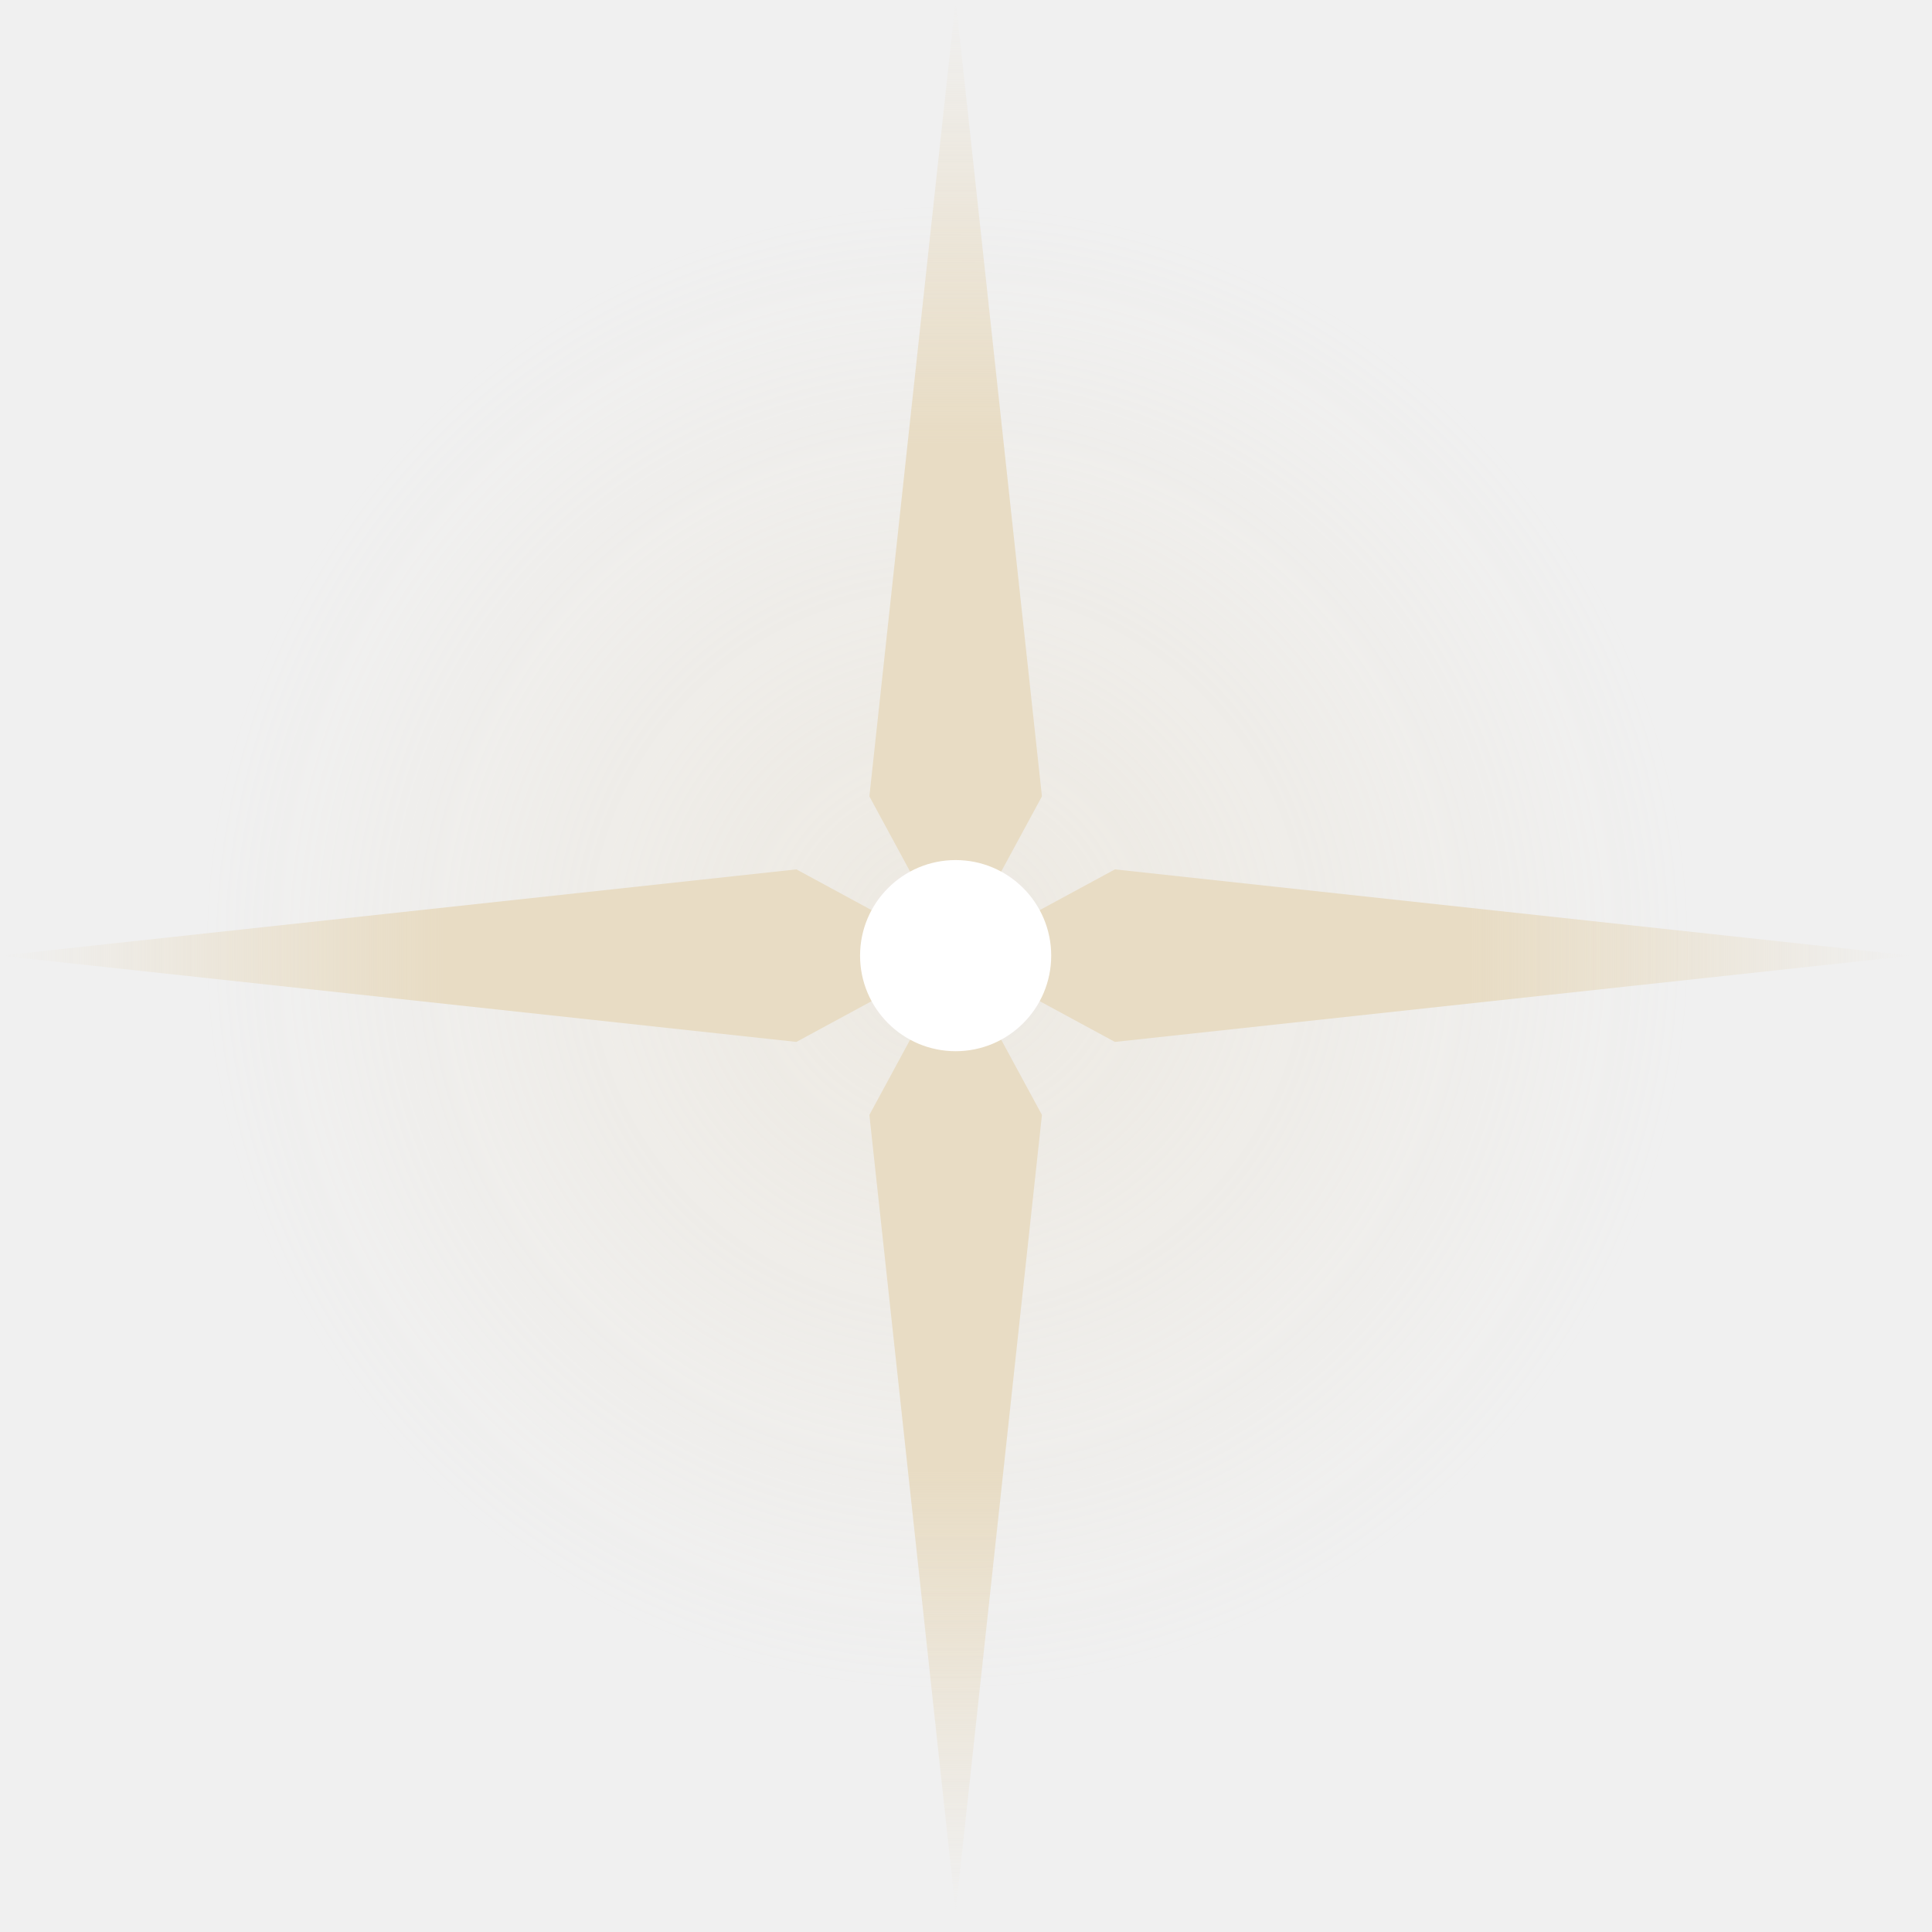
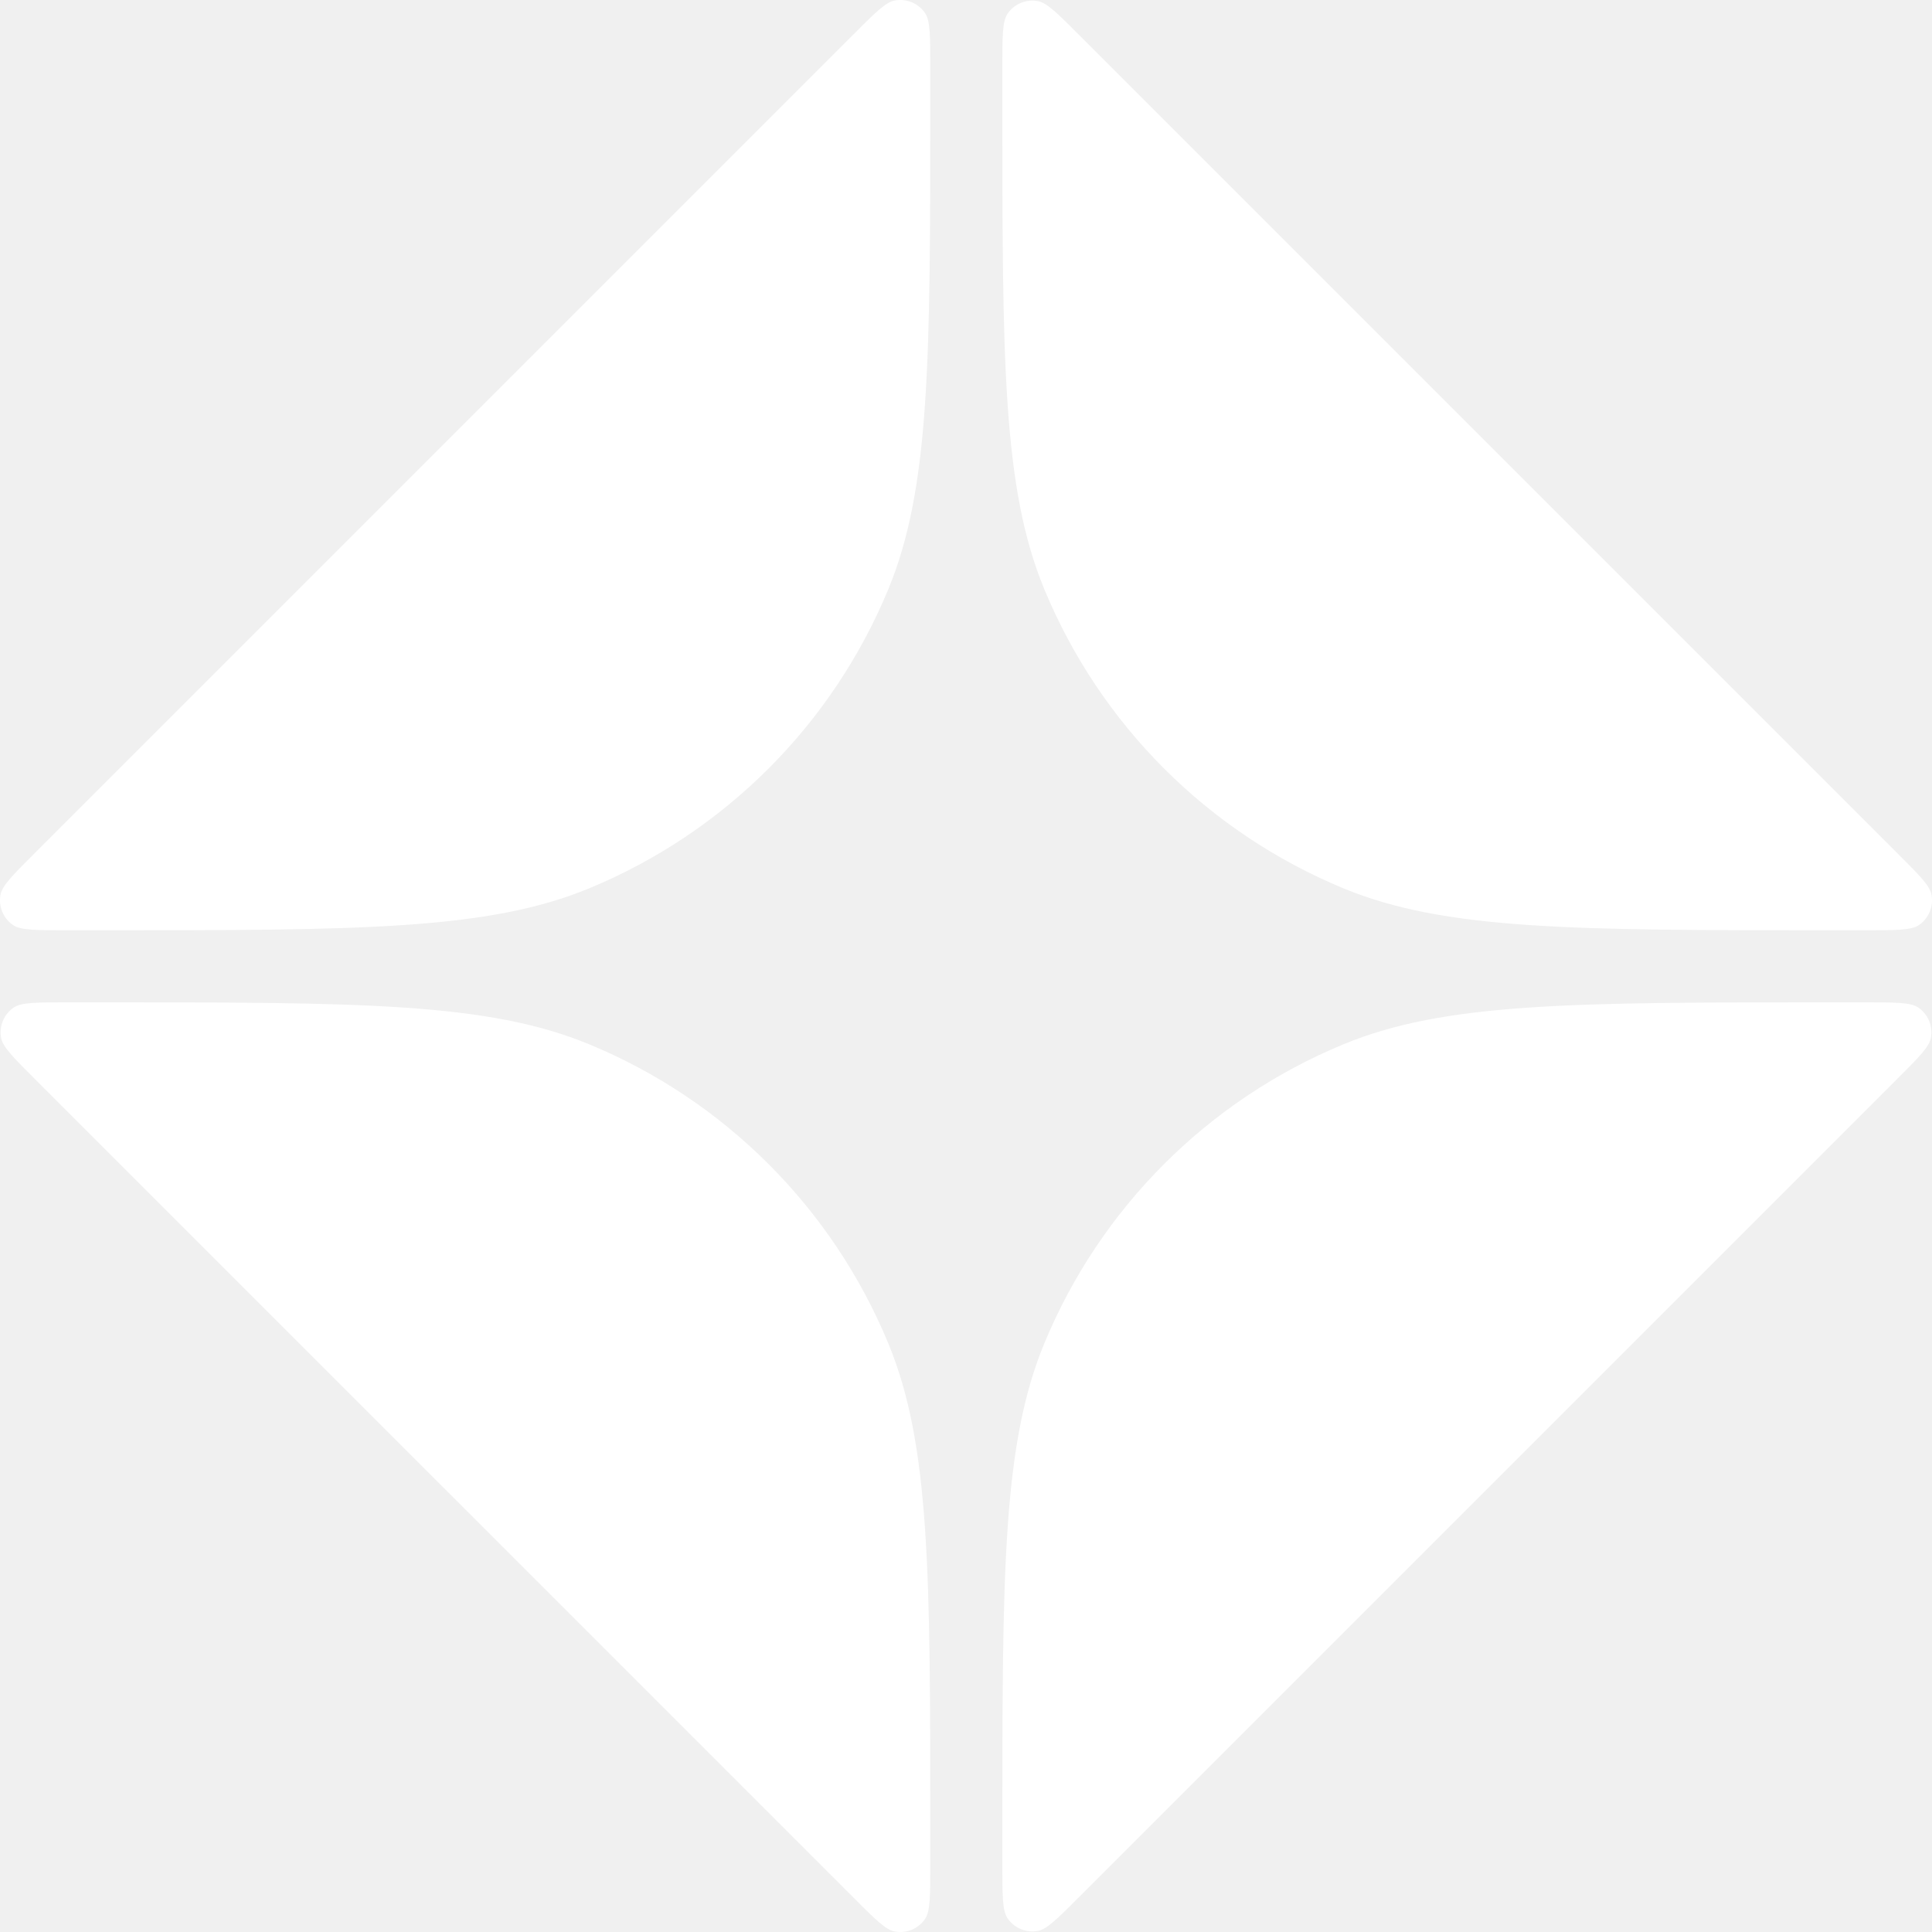
- <svg xmlns="http://www.w3.org/2000/svg" width="88" height="88" viewBox="0 0 88 88" fill="none">
-   <path d="M43.148 77.048C61.871 77.048 77.049 61.87 77.049 43.147C77.049 24.424 61.871 9.245 43.148 9.245C24.424 9.245 9.246 24.424 9.246 43.147C9.246 61.87 24.424 77.048 43.148 77.048Z" fill="url(#paint0_radial_12_271)" />
-   <path d="M0 43.529L36.274 39.599L43.528 43.529L36.274 47.458L0 43.529Z" fill="url(#paint1_linear_12_271)" />
-   <path d="M87.057 43.529L50.783 39.599L43.529 43.529L50.783 47.458L87.057 43.529Z" fill="url(#paint2_linear_12_271)" />
-   <path d="M43.529 -1.71771e-07L47.459 36.274L43.529 43.528L39.599 36.274L43.529 -1.71771e-07Z" fill="url(#paint3_linear_12_271)" />
-   <path d="M43.529 87.056L47.459 50.783L43.529 43.528L39.599 50.783L43.529 87.056Z" fill="url(#paint4_linear_12_271)" />
-   <path d="M43.528 47.881C45.932 47.881 47.881 45.932 47.881 43.528C47.881 41.124 45.932 39.175 43.528 39.175C41.124 39.175 39.175 41.124 39.175 43.528C39.175 45.932 41.124 47.881 43.528 47.881Z" fill="white" />
-   <defs>
-     <radialGradient id="paint0_radial_12_271" cx="0" cy="0" r="1" gradientUnits="userSpaceOnUse" gradientTransform="translate(43.1475 43.1469) rotate(90) scale(33.9014)">
-       <stop stop-color="#E8DCC4" stop-opacity="0.32" />
-       <stop offset="1" stop-color="#E8DCC4" stop-opacity="0" />
-     </radialGradient>
-     <linearGradient id="paint1_linear_12_271" x1="0" y1="43.529" x2="43.529" y2="43.529" gradientUnits="userSpaceOnUse">
-       <stop stop-color="#E8DCC4" stop-opacity="0" />
-       <stop offset="0.464" stop-color="#E8DCC4" />
-     </linearGradient>
-     <linearGradient id="paint2_linear_12_271" x1="87.057" y1="43.529" x2="43.529" y2="43.529" gradientUnits="userSpaceOnUse">
-       <stop stop-color="#E8DCC4" stop-opacity="0" />
-       <stop offset="0.464" stop-color="#E8DCC4" />
-     </linearGradient>
-     <linearGradient id="paint3_linear_12_271" x1="43.529" y1="-1.71771e-07" x2="43.529" y2="43.528" gradientUnits="userSpaceOnUse">
-       <stop stop-color="#E8DCC4" stop-opacity="0" />
-       <stop offset="0.464" stop-color="#E8DCC4" />
-     </linearGradient>
-     <linearGradient id="paint4_linear_12_271" x1="43.529" y1="87.056" x2="43.529" y2="43.528" gradientUnits="userSpaceOnUse">
-       <stop stop-color="#E8DCC4" stop-opacity="0" />
-       <stop offset="0.464" stop-color="#E8DCC4" />
-     </linearGradient>
-   </defs>
+ <svg xmlns="http://www.w3.org/2000/svg" width="28" height="28" viewBox="0 0 28 28" fill="none">
+   <path d="M1.477 14.527C5.206 14.527 7.071 14.526 8.542 15.136C10.503 15.948 12.061 17.506 12.873 19.467C13.482 20.938 13.482 22.803 13.482 26.532V27.04C13.482 27.478 13.482 27.697 13.409 27.807C13.312 27.953 13.135 28.026 12.963 27.992C12.833 27.966 12.678 27.811 12.369 27.501L0.508 15.64C0.198 15.331 0.043 15.176 0.017 15.046C-0.017 14.874 0.056 14.697 0.202 14.6C0.312 14.527 0.531 14.527 0.969 14.527H1.477Z" fill="white" />
+   <path d="M15.64 27.492C15.331 27.802 15.176 27.957 15.046 27.983C14.874 28.017 14.697 27.944 14.6 27.798C14.527 27.688 14.527 27.469 14.527 27.031V26.532C14.527 22.803 14.526 20.938 15.136 19.467C15.948 17.506 17.506 15.948 19.467 15.136C20.938 14.526 22.802 14.527 26.532 14.527H27.031C27.469 14.527 27.688 14.527 27.798 14.6C27.944 14.697 28.017 14.874 27.983 15.046C27.957 15.176 27.802 15.331 27.492 15.64L15.64 27.492Z" fill="white" />
+   <path d="M27.501 12.369C27.811 12.678 27.966 12.833 27.992 12.963C28.026 13.135 27.953 13.312 27.807 13.409C27.697 13.482 27.478 13.482 27.04 13.482H26.532C22.802 13.482 20.938 13.482 19.467 12.873C17.506 12.061 15.948 10.503 15.136 8.542C14.526 7.071 14.527 5.206 14.527 1.477V0.969C14.527 0.531 14.527 0.312 14.6 0.202C14.697 0.056 14.874 -0.017 15.046 0.017C15.176 0.043 15.331 0.198 15.64 0.508L27.501 12.369Z" fill="white" />
+   <path d="M13.482 1.477C13.482 5.206 13.482 7.071 12.873 8.542C12.061 10.503 10.503 12.061 8.542 12.873C7.071 13.482 5.206 13.482 1.477 13.482H0.96C0.522 13.482 0.303 13.482 0.193 13.409C0.047 13.312 -0.026 13.135 0.008 12.963C0.034 12.833 0.189 12.678 0.499 12.369L12.369 0.499C12.678 0.189 12.833 0.034 12.963 0.008C13.135 -0.026 13.312 0.047 13.409 0.193C13.482 0.303 13.482 0.522 13.482 0.96V1.477Z" fill="white" />
</svg>
